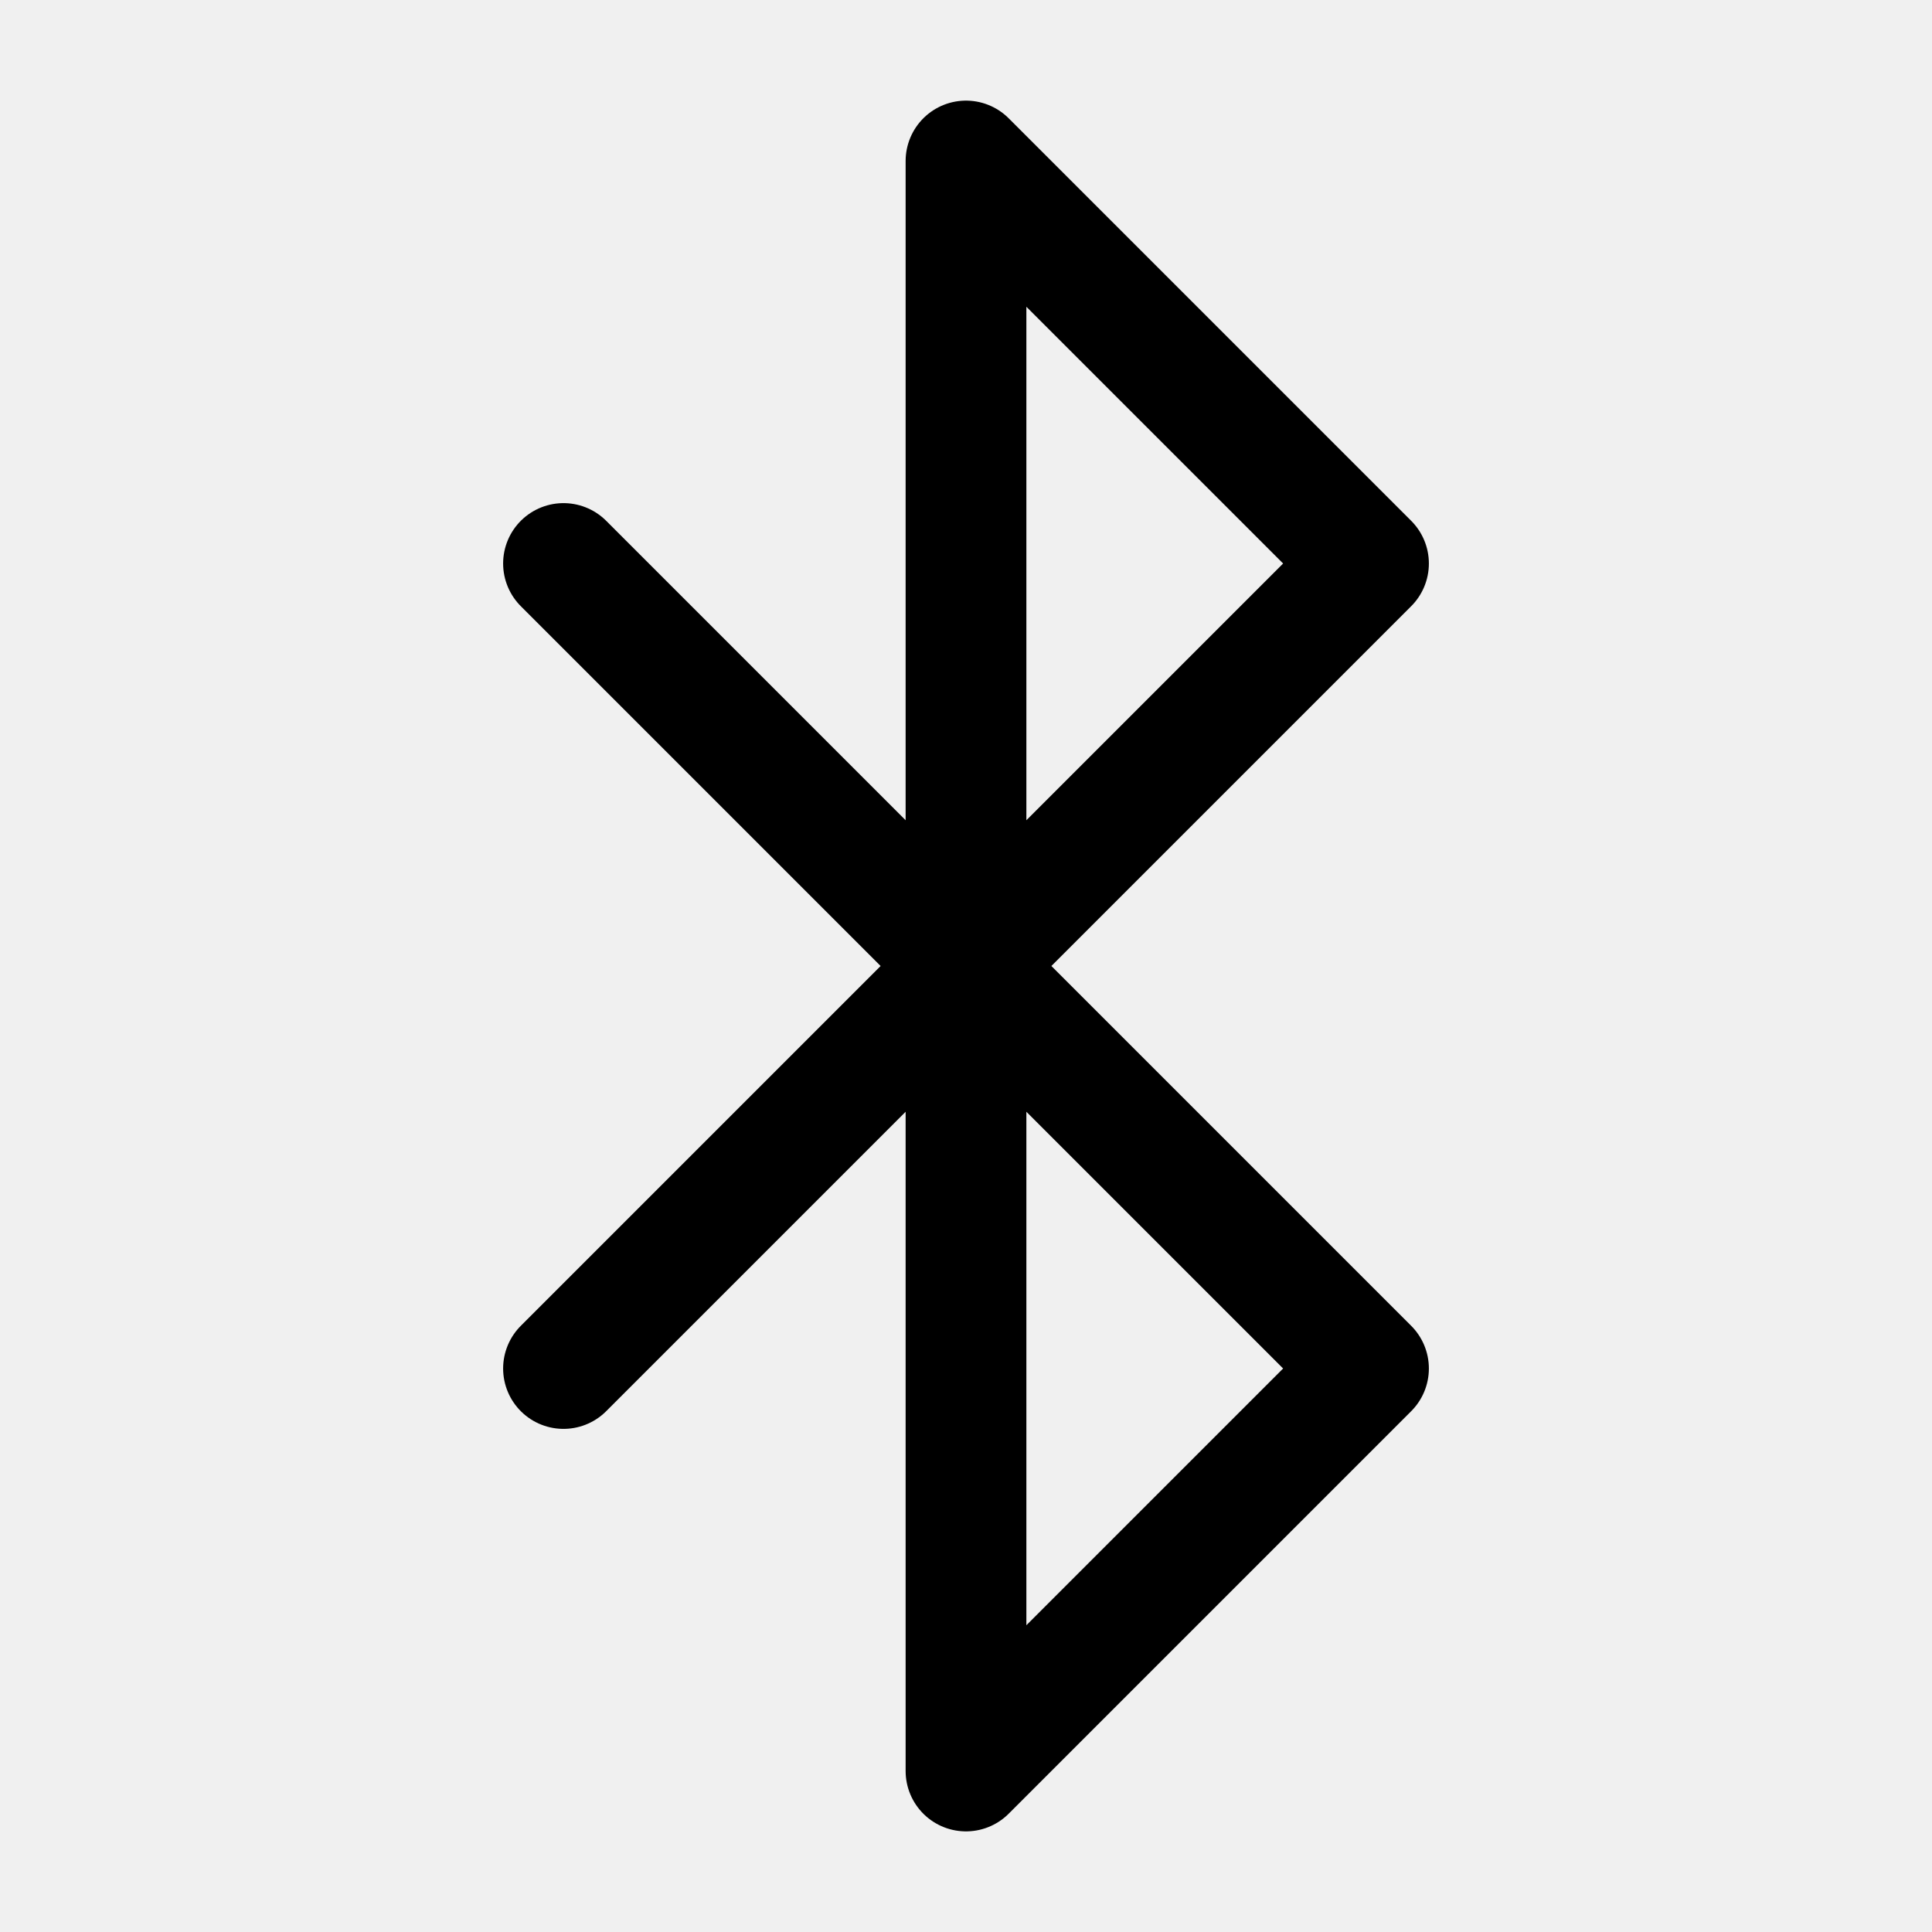
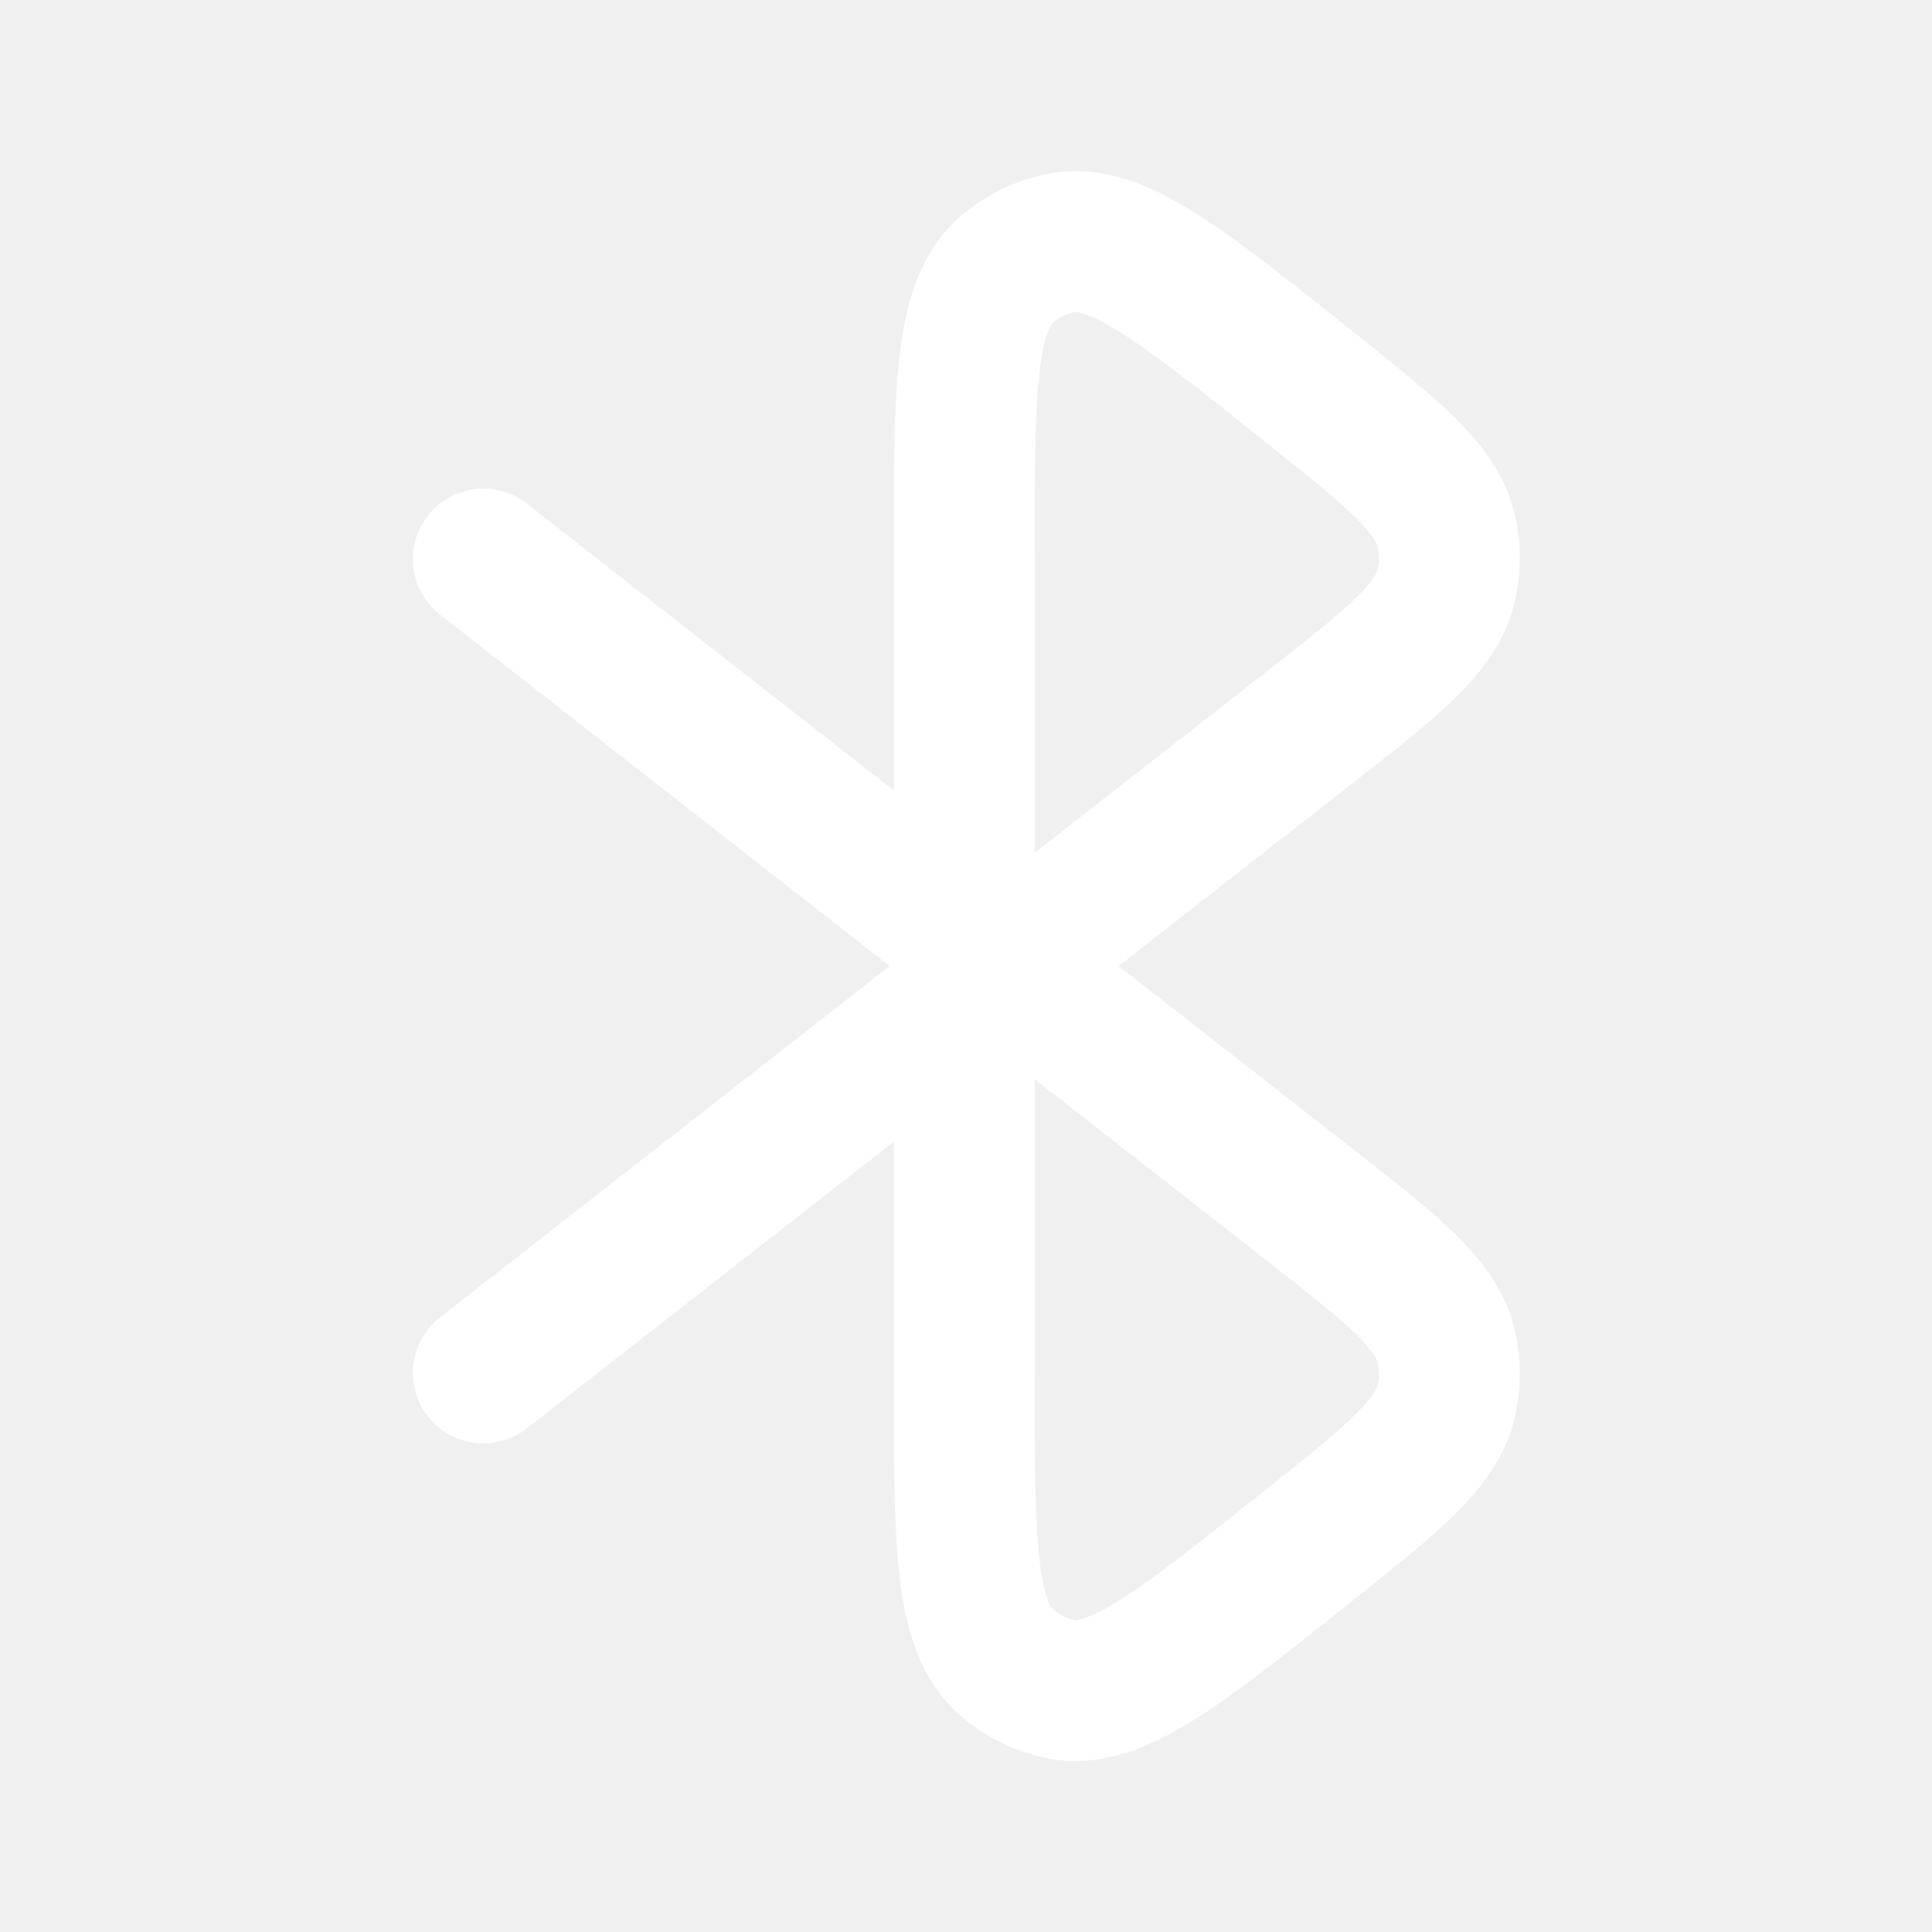
- <svg xmlns="http://www.w3.org/2000/svg" width="24" height="24" viewBox="0 0 24 24" fill="none">
-   <path d="M7 7L17 17L12 22V2L17 7L7 17" stroke-width="1.5" stroke-linecap="round" stroke-linejoin="round" stroke="black" />
+ <svg xmlns="http://www.w3.org/2000/svg" width="16" height="16" viewBox="0 0 16 16" fill="none">
+   <path d="M8.316 8L10.829 9.963L10.829 9.963C11.546 10.524 11.905 10.804 11.981 11.168C12.009 11.303 12.01 11.443 11.983 11.579C11.91 11.944 11.555 12.228 10.843 12.796C9.77 13.652 9.234 14.081 8.782 13.988C8.618 13.954 8.464 13.878 8.336 13.767C7.985 13.464 7.985 12.771 7.985 11.385V8.259M8.316 8L7.985 7.742M8.316 8L10.829 6.037C11.546 5.476 11.905 5.196 11.981 4.832C12.009 4.697 12.01 4.557 11.983 4.421C11.911 4.056 11.555 3.772 10.843 3.204L10.843 3.204C9.77 2.348 9.234 1.919 8.782 2.013C8.618 2.047 8.464 2.122 8.336 2.233C7.985 2.536 7.985 3.229 7.985 4.615V7.742M8.316 8L7.985 8.259M7.985 8.259V7.742M7.985 8.259L4.003 11.37M7.985 7.742L4.003 4.63" stroke-width="1.167" stroke-linecap="round" stroke-linejoin="round" stroke="white" />
</svg>
